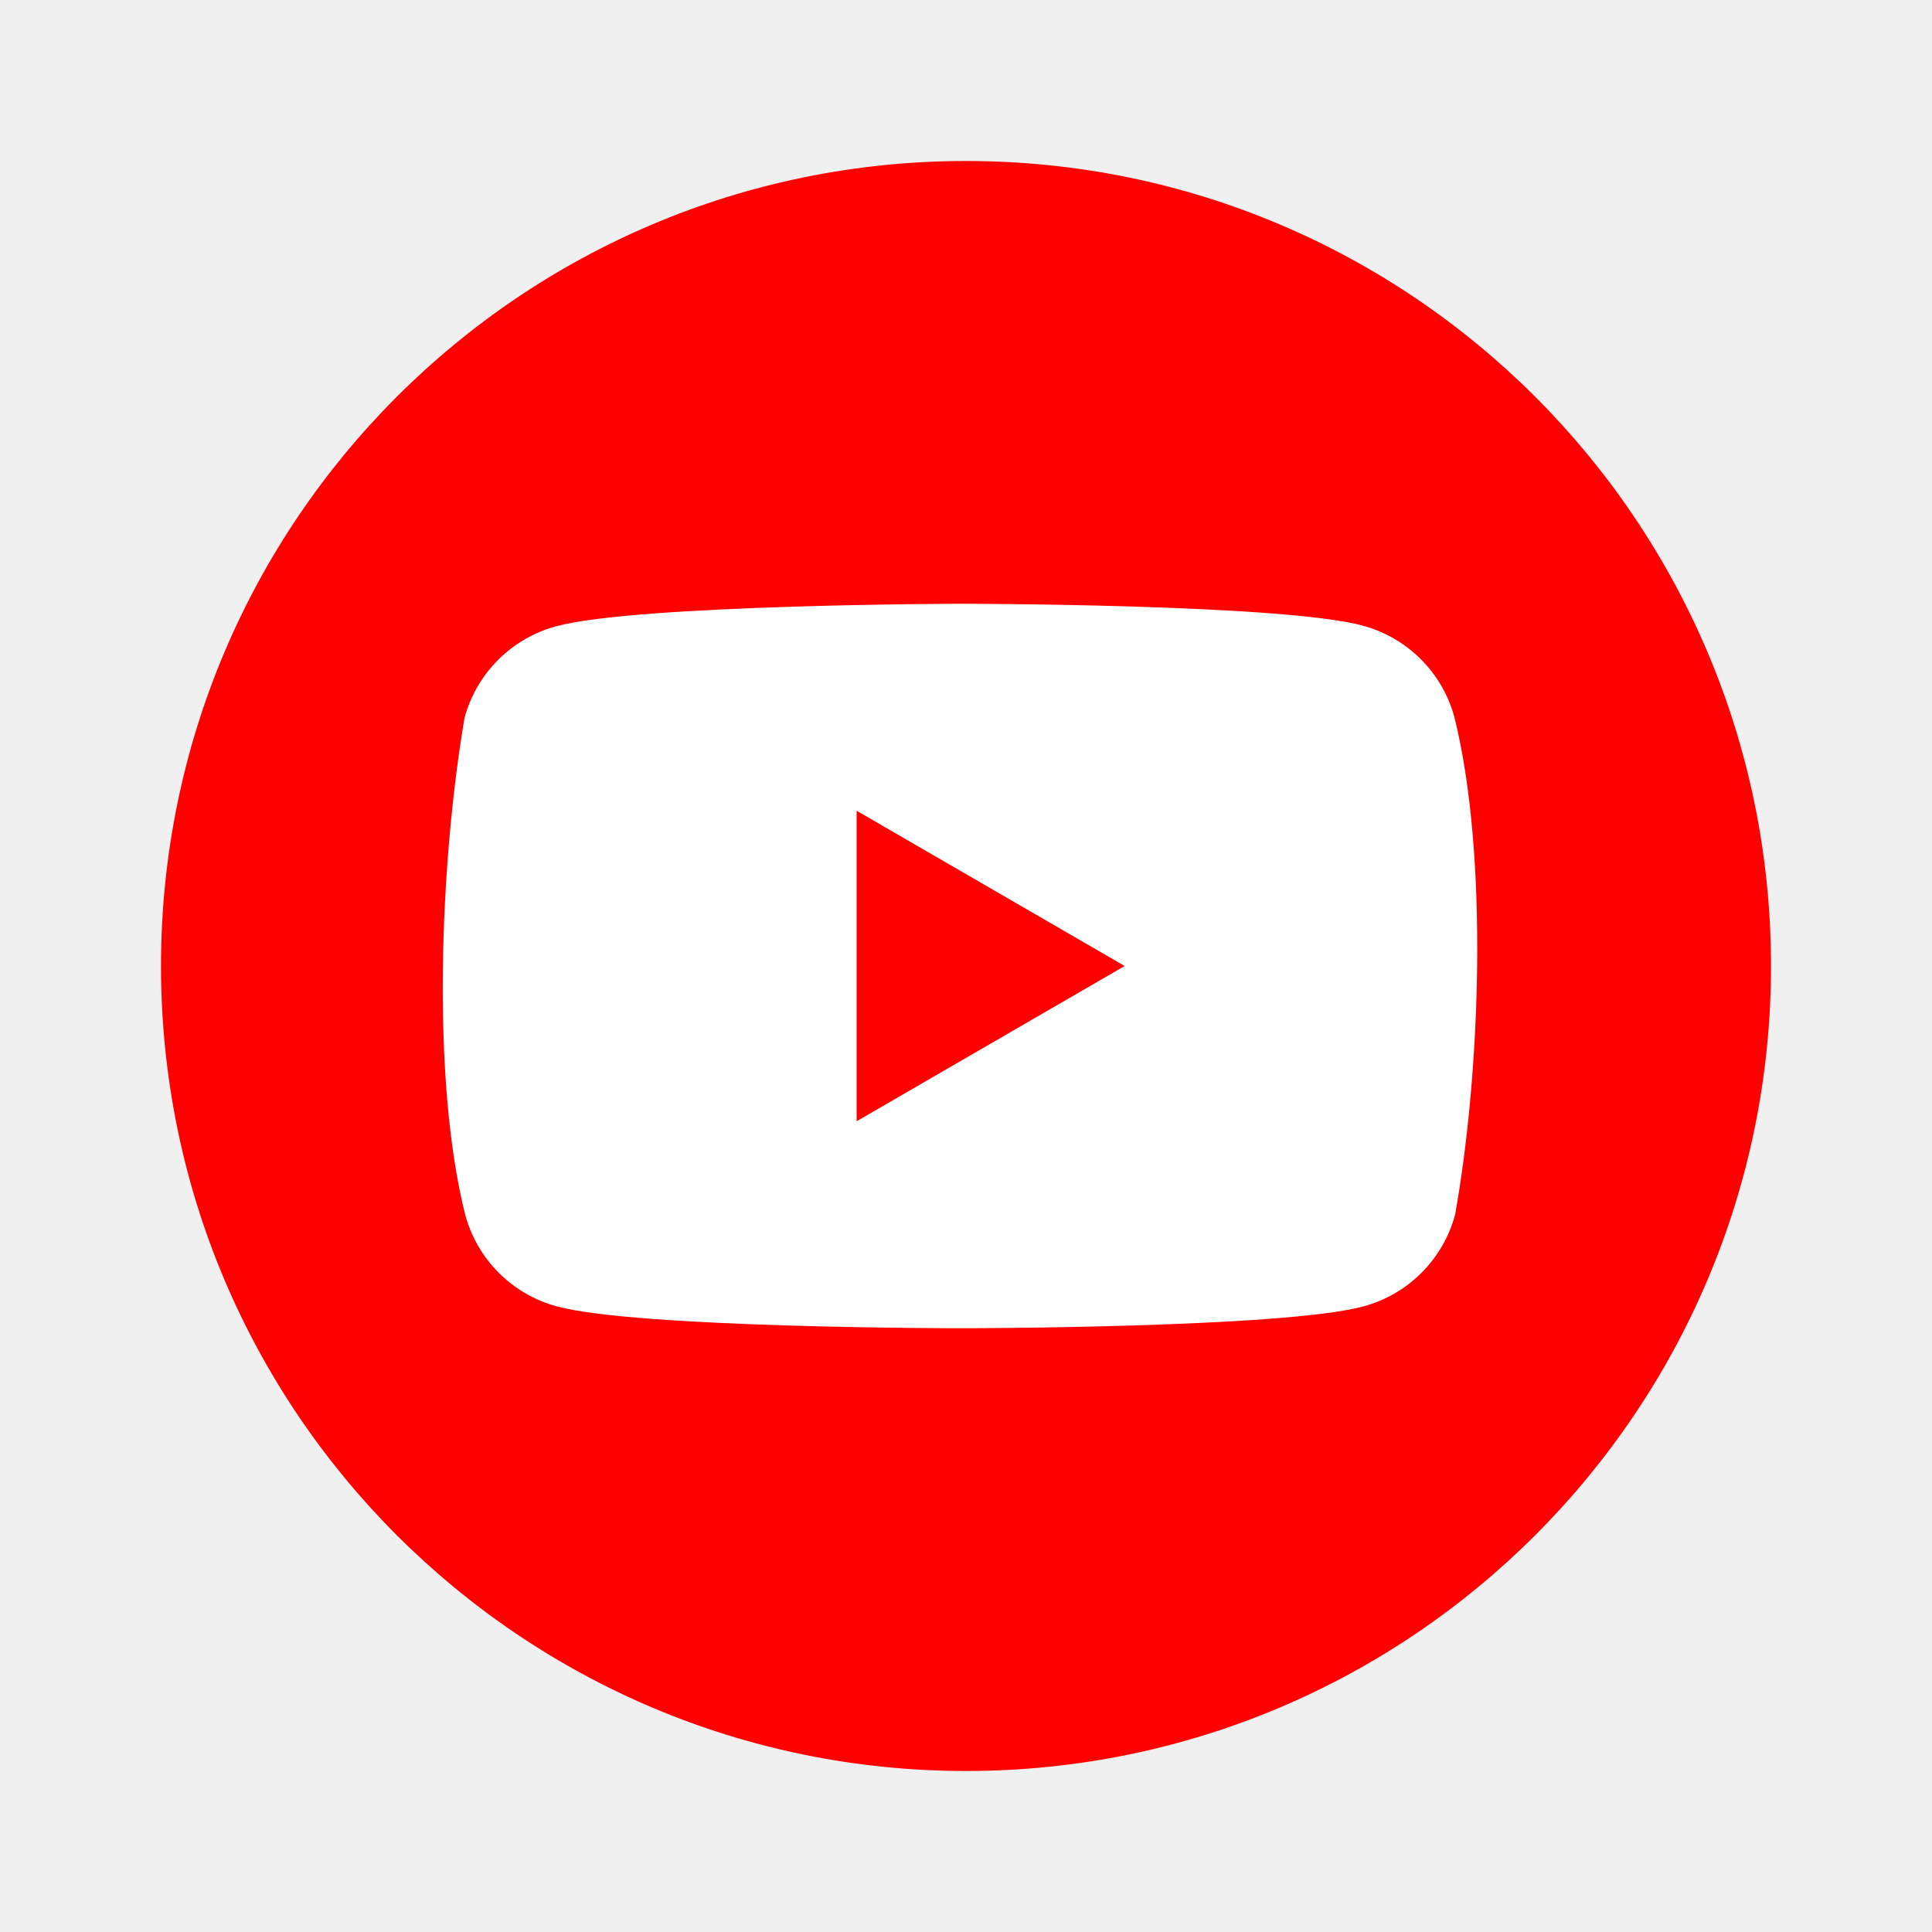
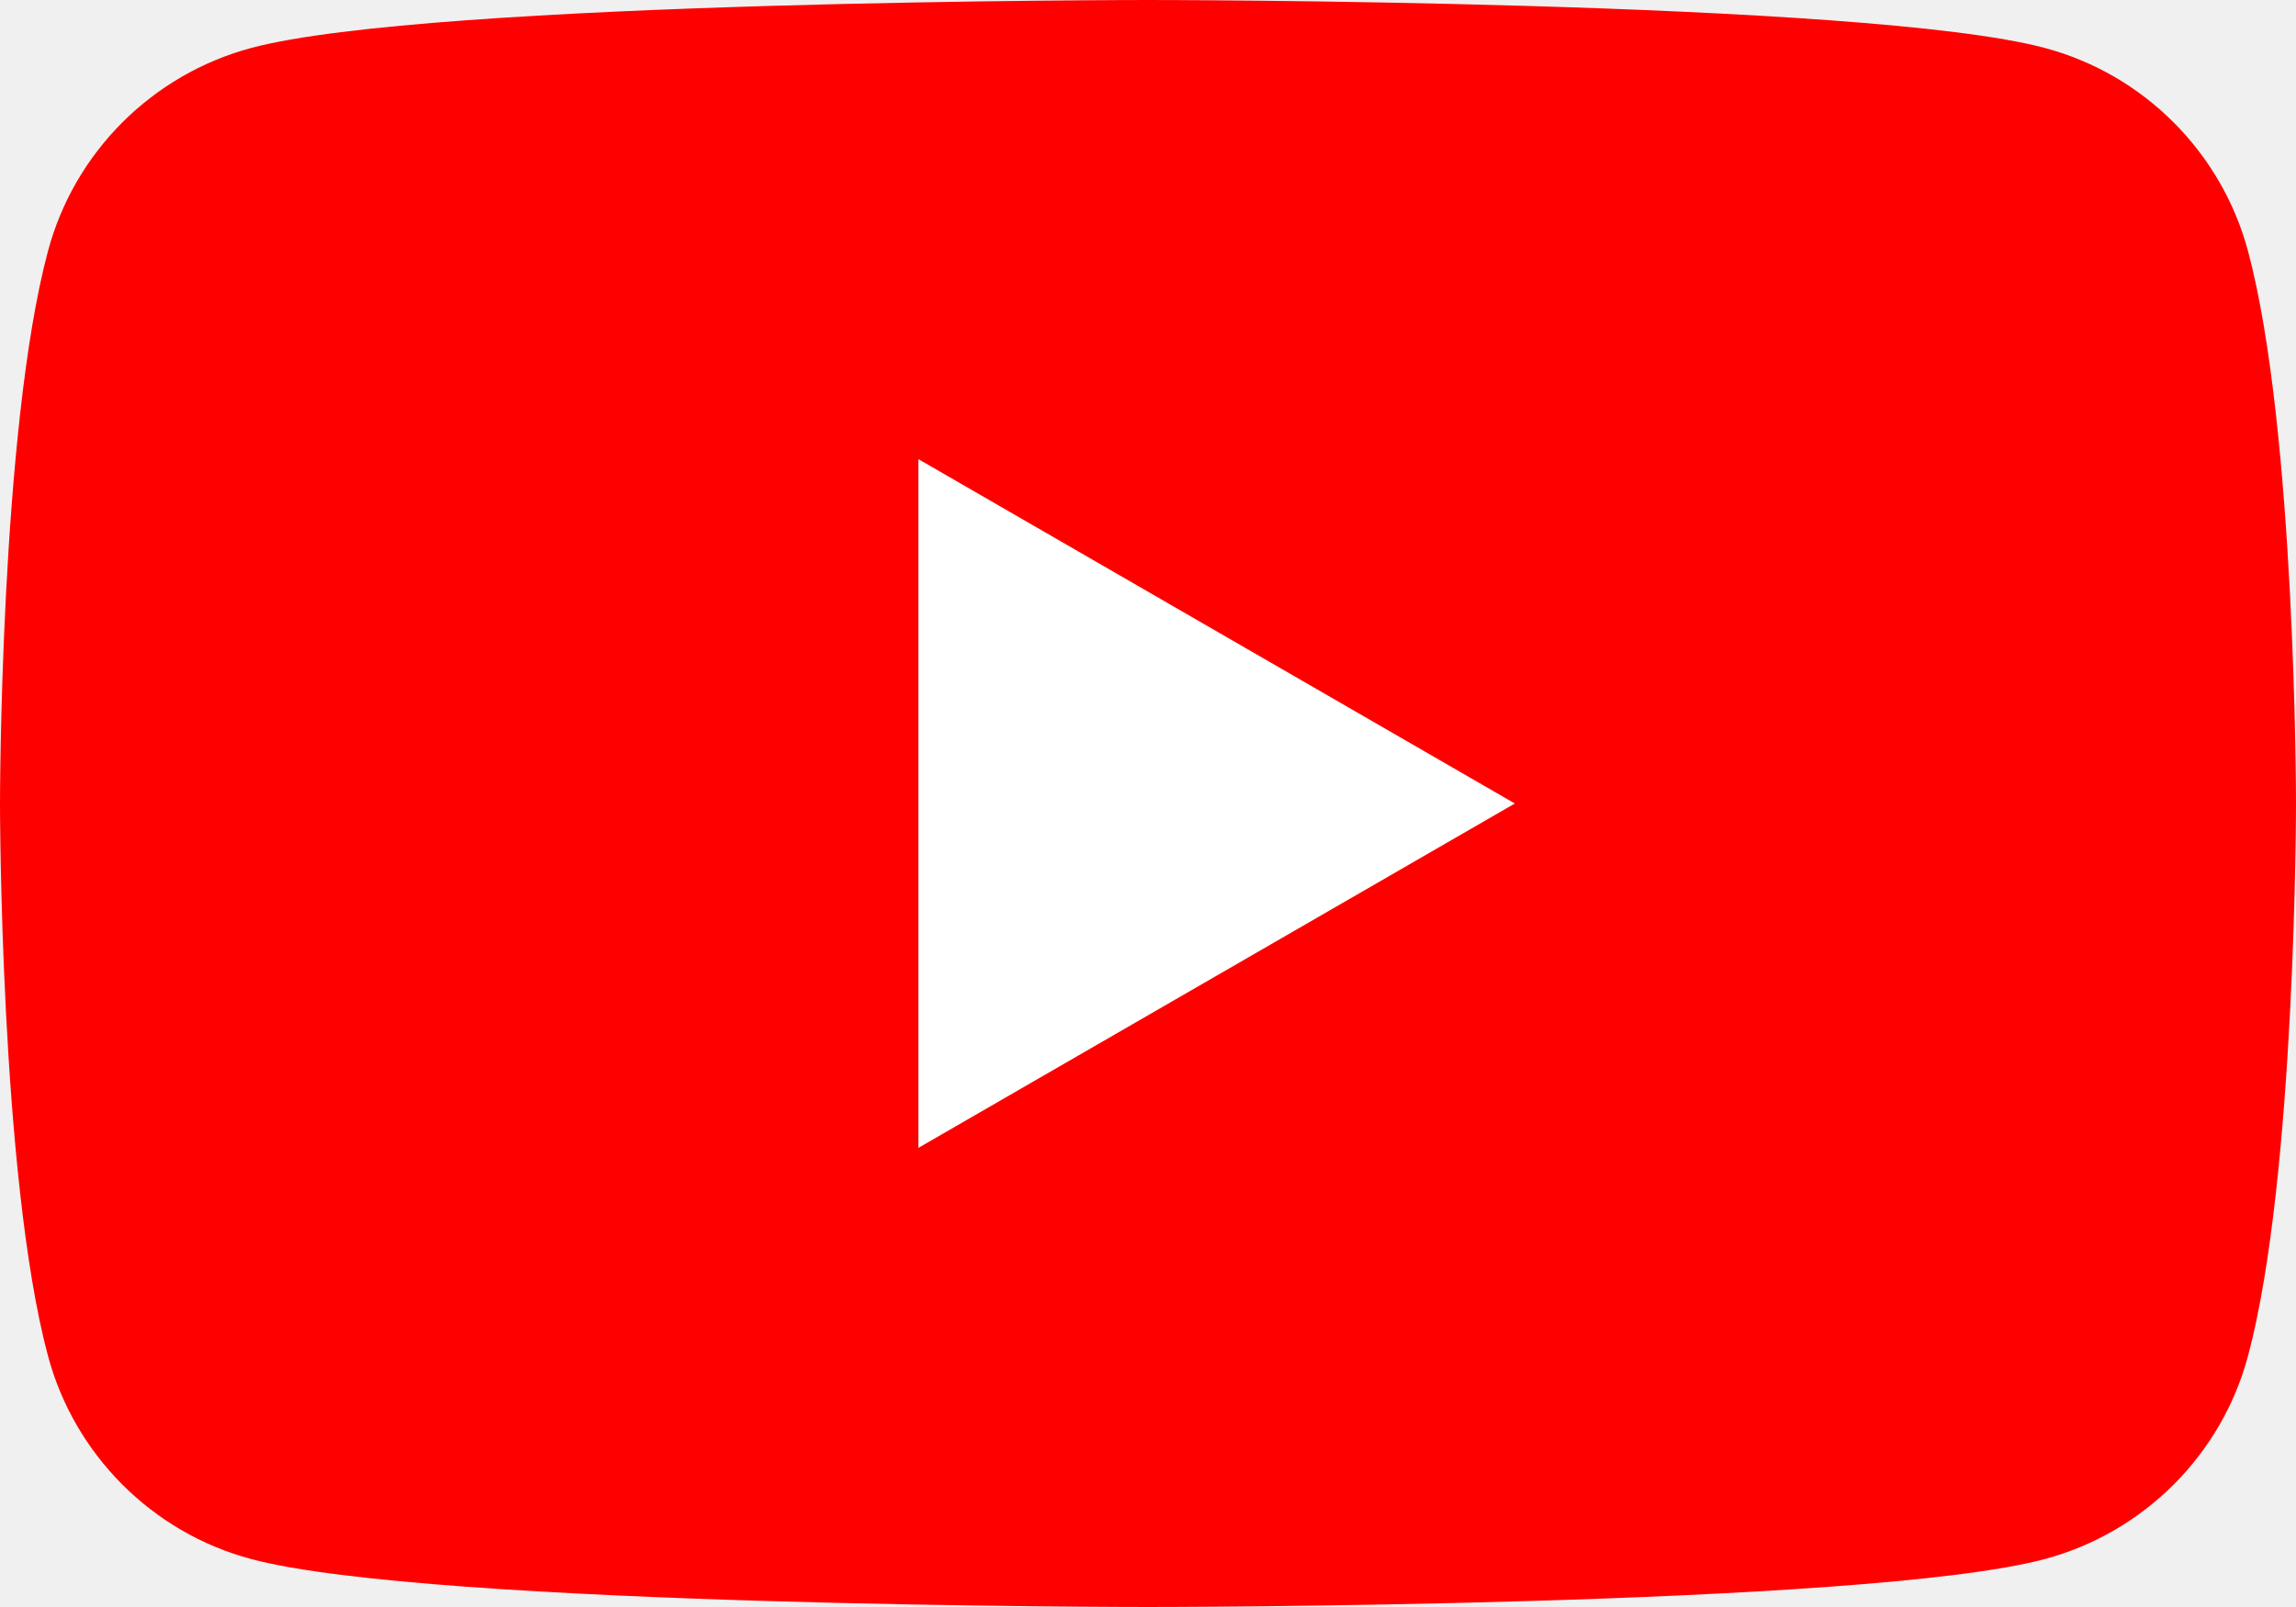
- <svg xmlns="http://www.w3.org/2000/svg" width="800px" height="800px" viewBox="0 0 48 48" fill="none">
-   <circle cx="24" cy="24" r="20" fill="#FF0000" />
-   <path fill-rule="evenodd" clip-rule="evenodd" d="M35.3 16.378C35.7 16.777 35.987 17.274 36.135 17.819C36.983 21.236 36.787 26.632 36.151 30.181C36.004 30.726 35.716 31.223 35.317 31.622C34.918 32.021 34.421 32.309 33.876 32.456C31.882 33 23.854 33 23.854 33C23.854 33 15.827 33 13.832 32.456C13.288 32.309 12.791 32.021 12.392 31.622C11.993 31.223 11.705 30.726 11.558 30.181C10.704 26.779 10.938 21.379 11.541 17.835C11.689 17.29 11.976 16.794 12.375 16.395C12.774 15.995 13.271 15.708 13.816 15.56C15.81 15.017 23.838 15 23.838 15C23.838 15 31.865 15 33.86 15.544C34.405 15.691 34.901 15.979 35.3 16.378ZM27.942 24L21.283 27.857V20.143L27.942 24Z" fill="white" />
+ <svg xmlns="http://www.w3.org/2000/svg" xml:space="preserve" viewBox="0 76.8 512 358.4">
+   <path d="M501.3 132.8c-5.9-22-23.2-39.4-45.3-45.3-39.9-10.7-200-10.7-200-10.7s-160.1 0-200 10.7c-22 5.9-39.4 23.2-45.3 45.3C0 172.7 0 256 0 256s0 83.3 10.7 123.2c5.9 22 23.2 39.4 45.3 45.3 39.9 10.7 200 10.7 200 10.7s160.1 0 200-10.7c22-5.9 39.4-23.2 45.3-45.3C512 339.3 512 256 512 256s0-83.3-10.7-123.2" style="fill:red" />
+   <path d="m204.8 332.8 133-76.8-133-76.8z" style="fill:#fff" />
</svg>
